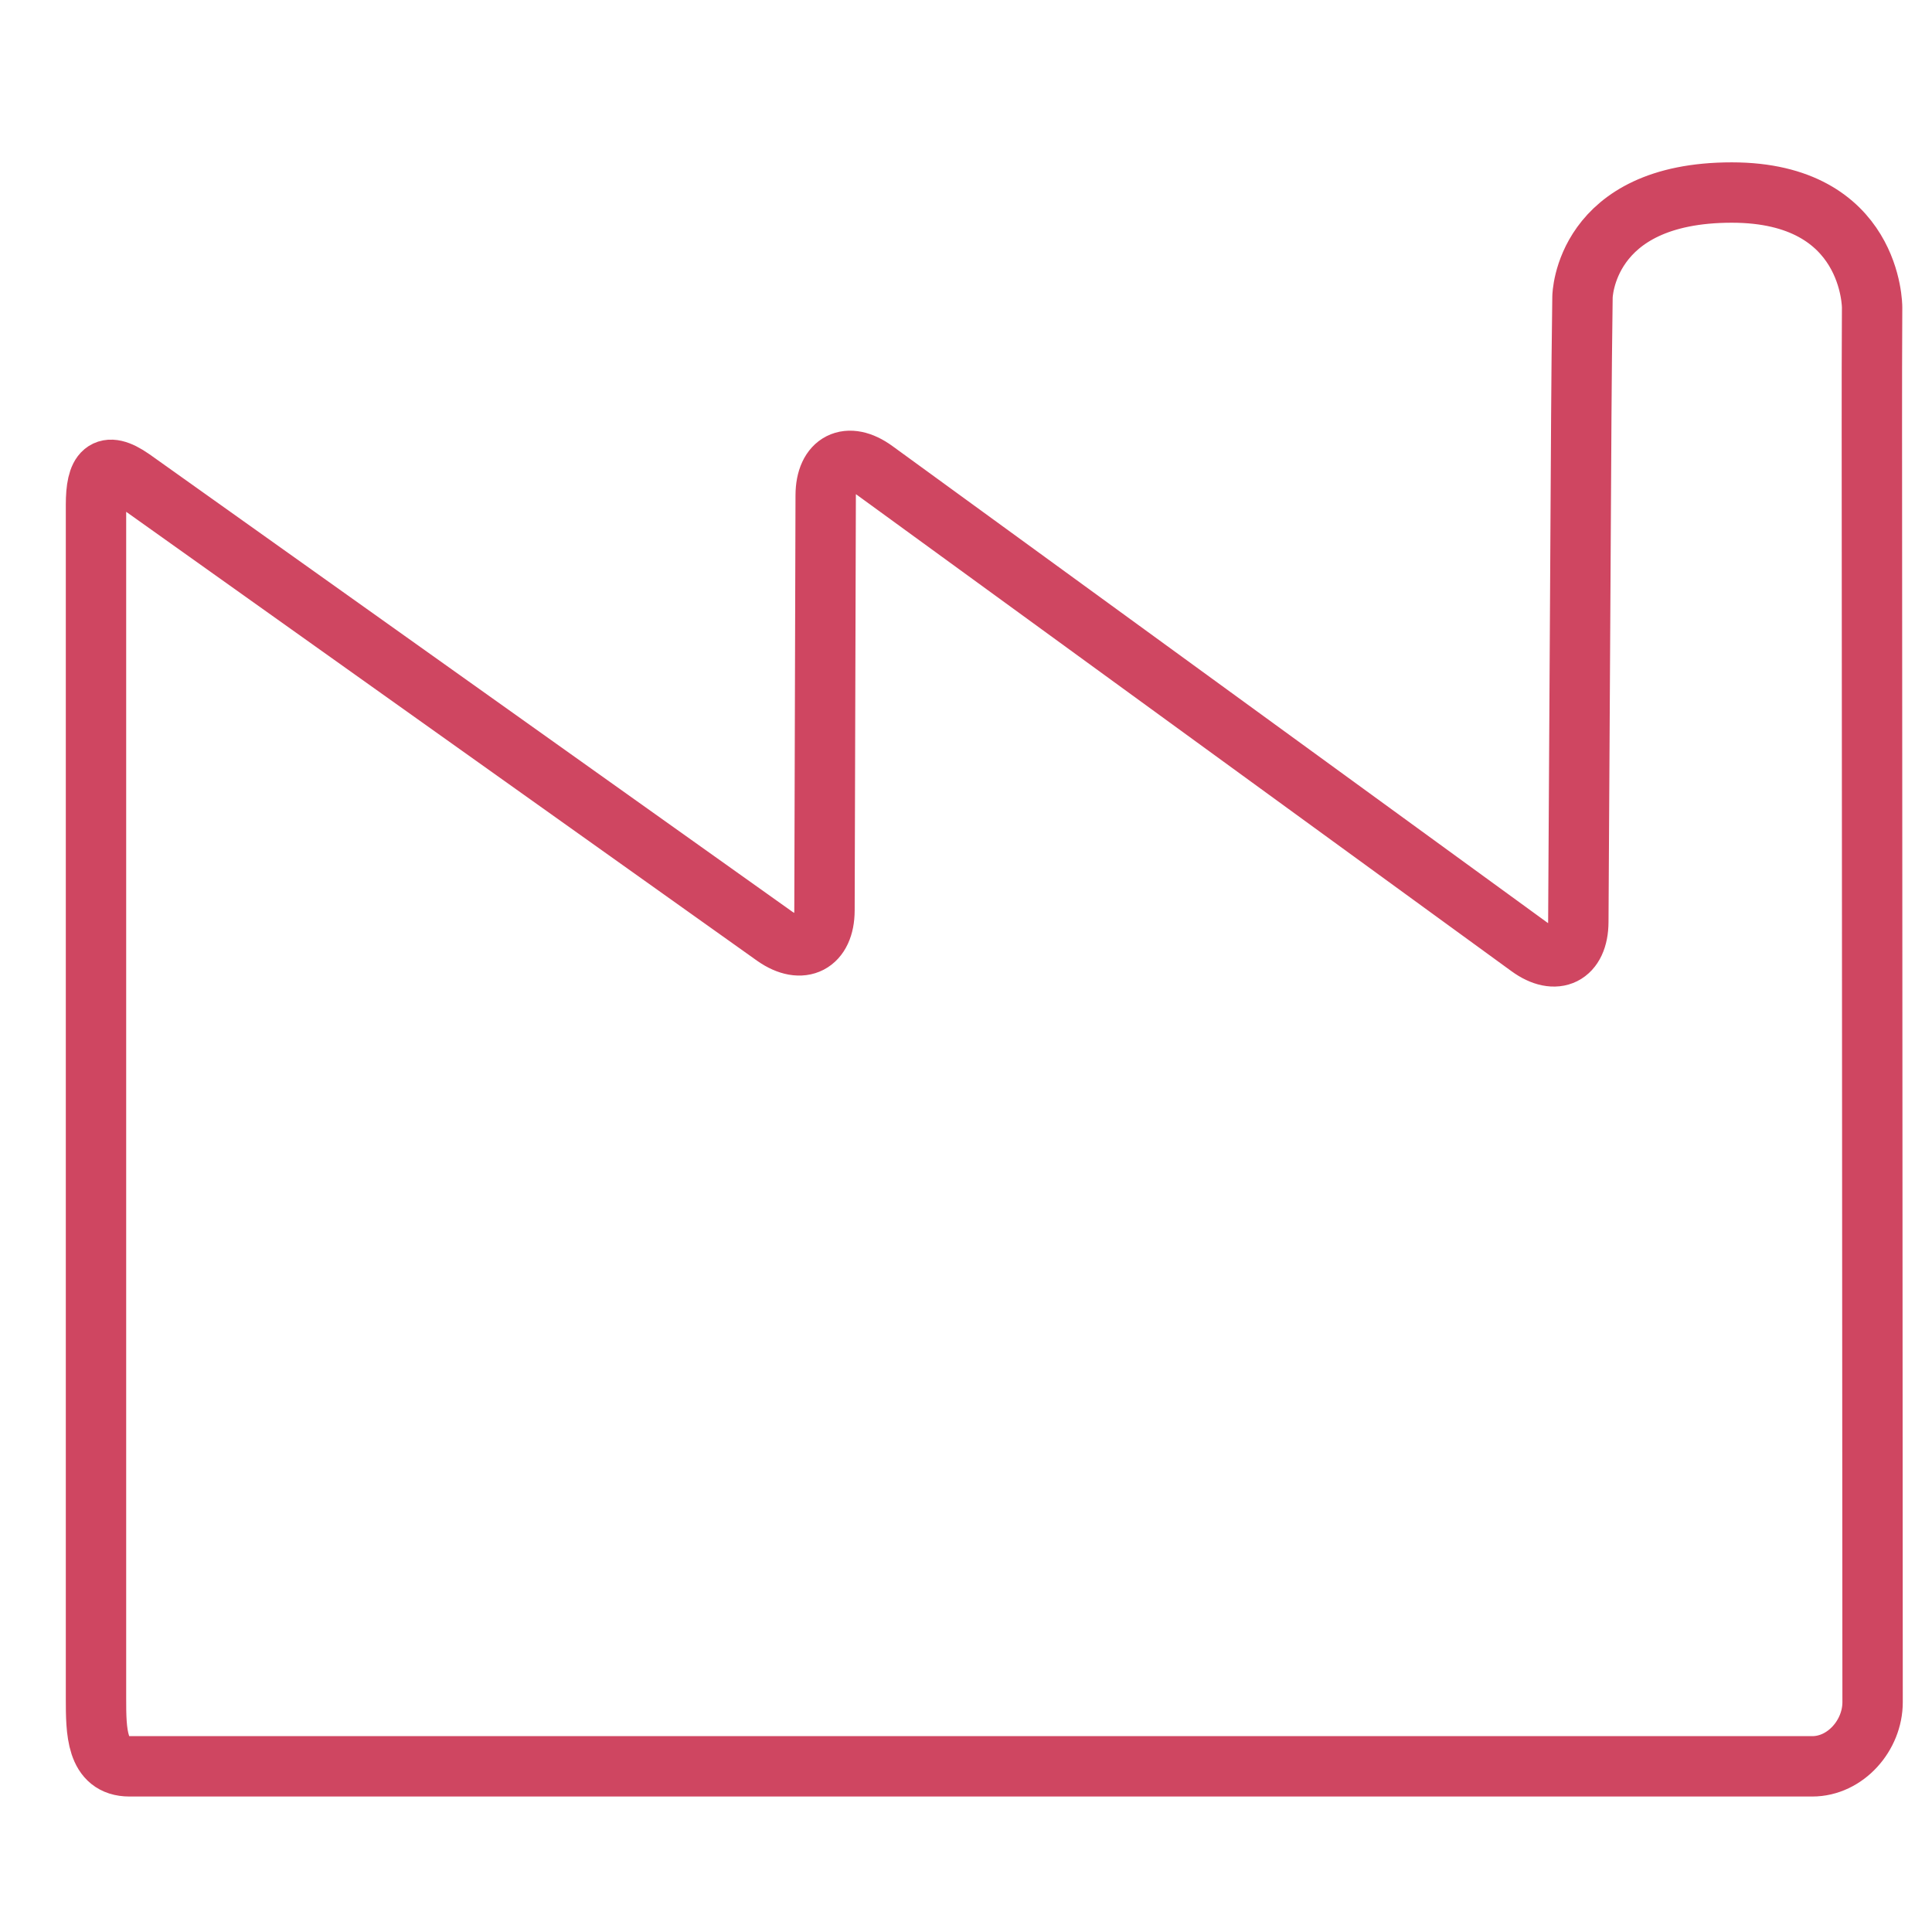
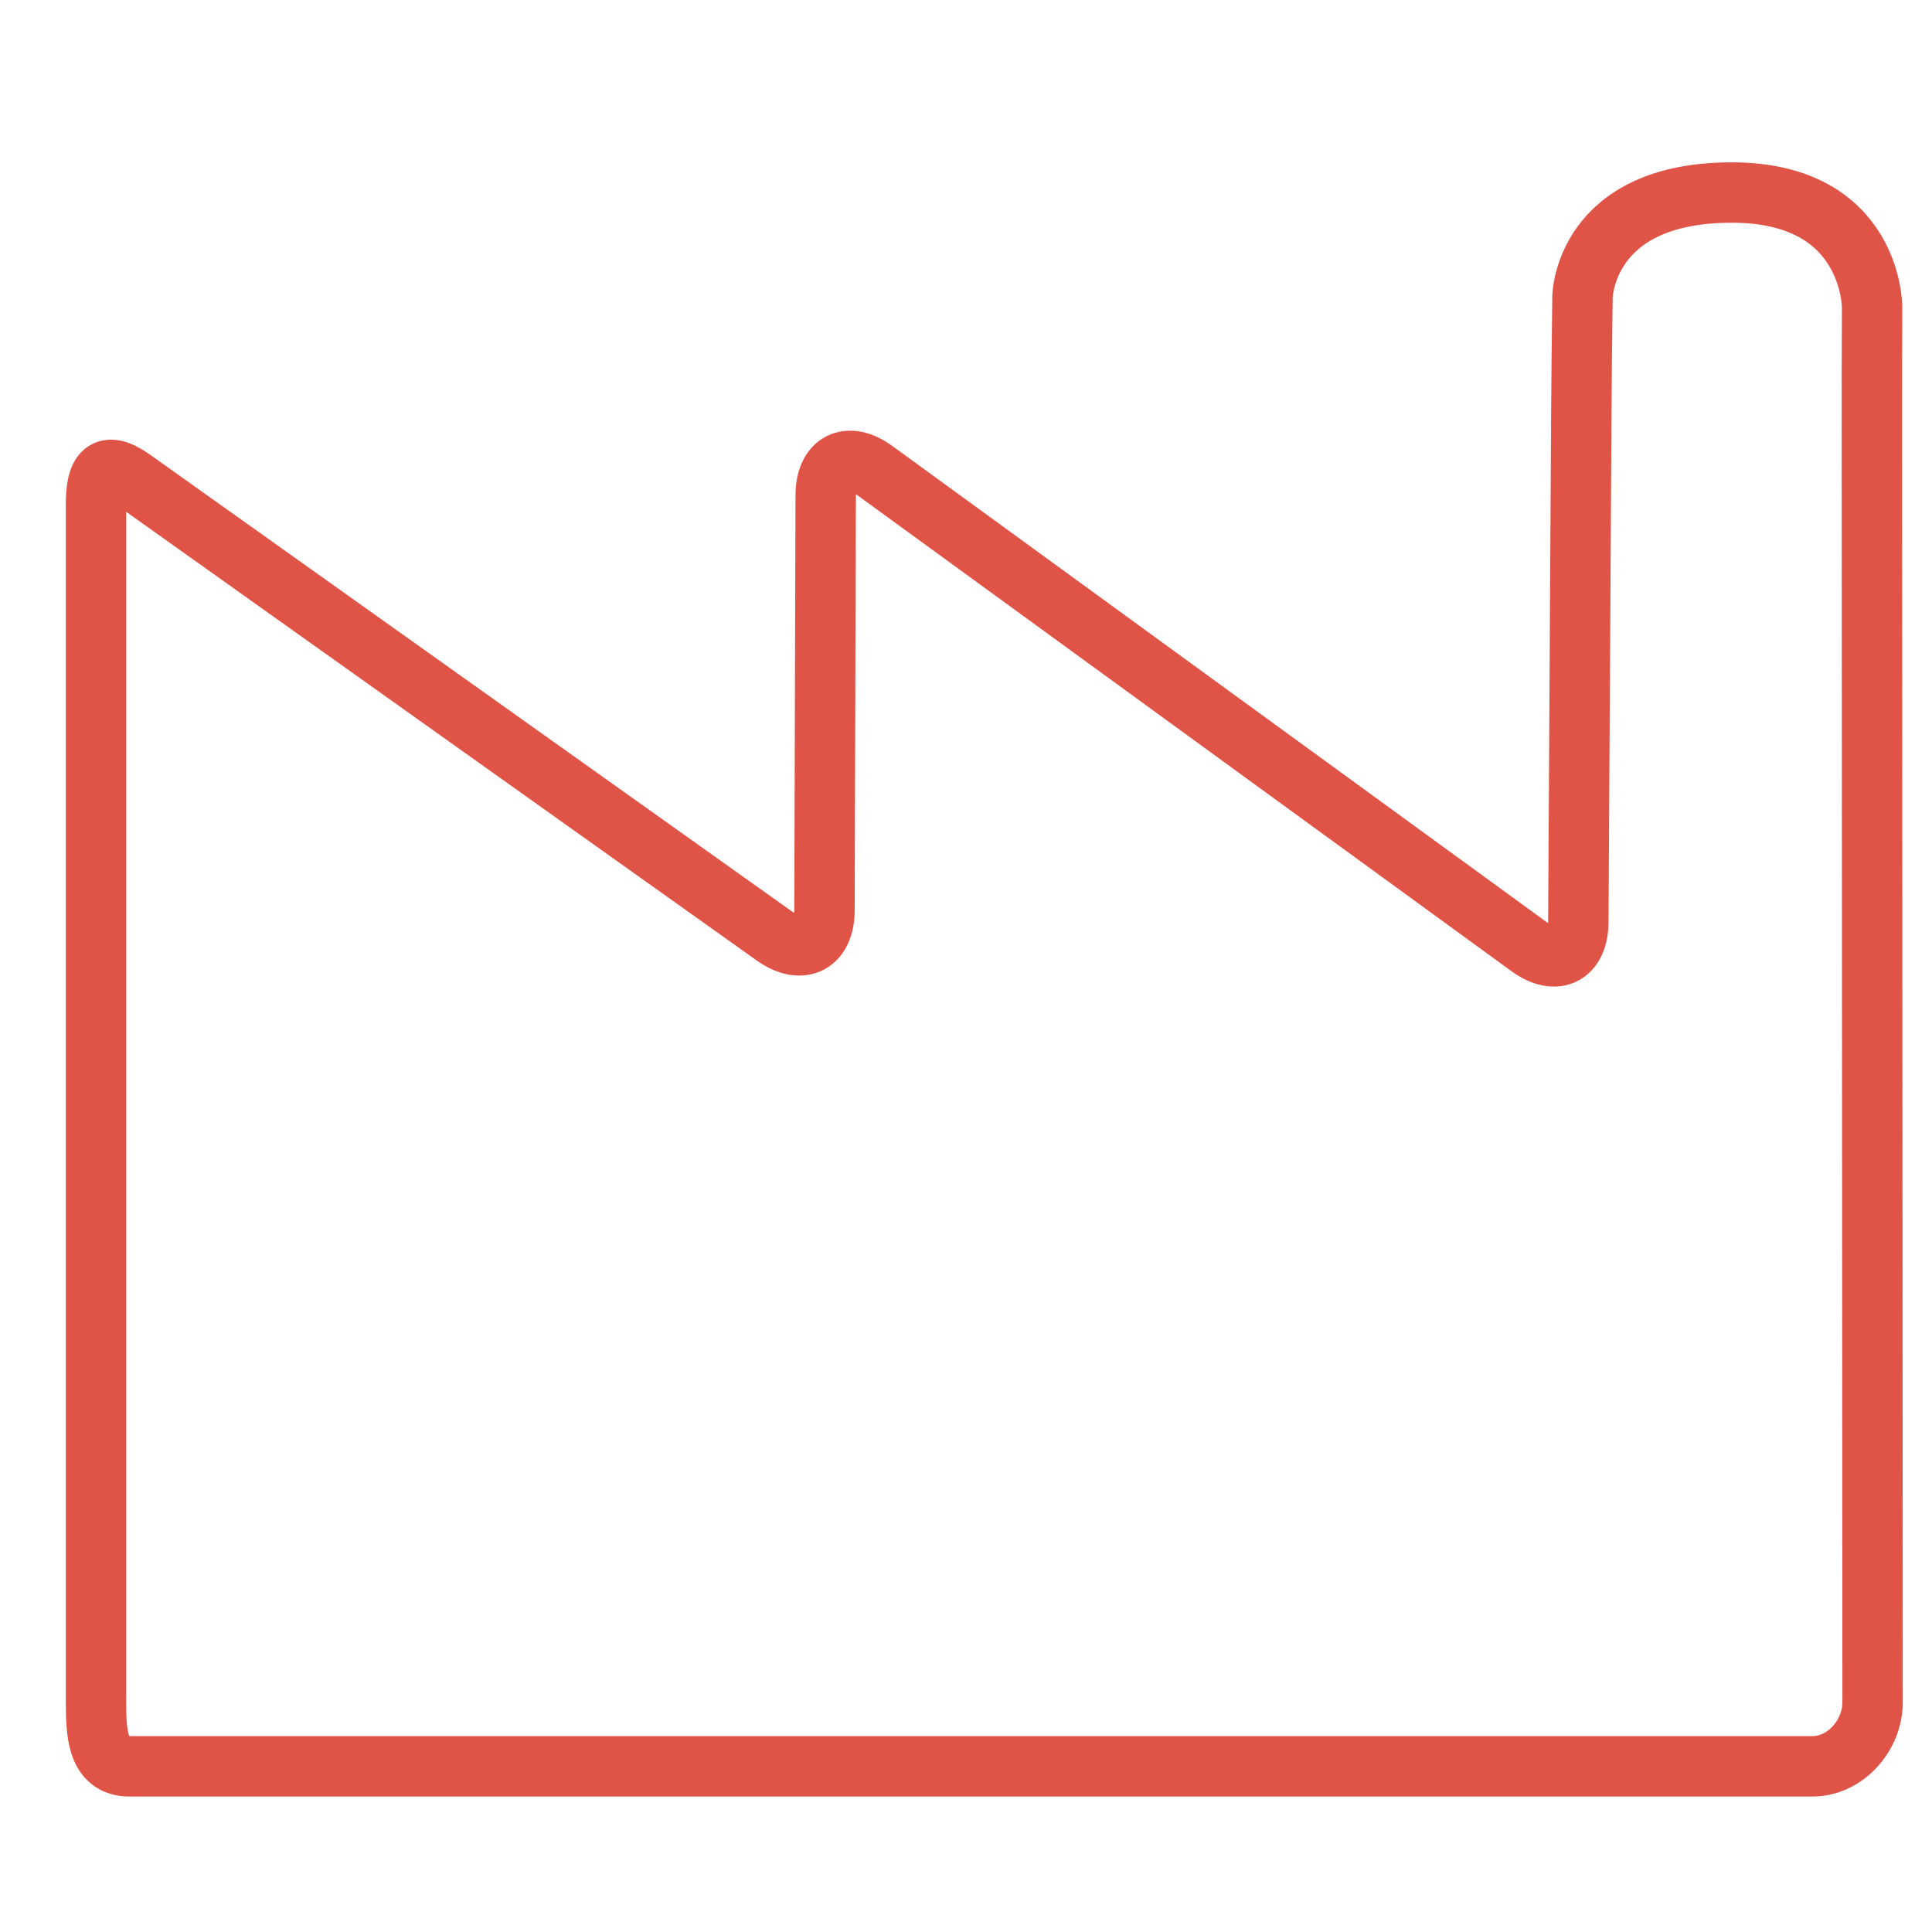
<svg xmlns="http://www.w3.org/2000/svg" version="1.1" id="Layer_1" x="0px" y="0px" width="32px" height="32px" viewBox="0 0 32 32" enable-background="new 0 0 32 32" xml:space="preserve">
  <g id="Picto_Usine_1_">
-     <path fill="none" stroke="#CF4661" stroke-miterlimit="10" d="M1.59,28.129c0,0.55,0.004,1.127,0.554,1.127h27.873   c0.55,0,1-0.514,0.999-1.063L31.004,7.107c-0.001-0.549,0.001-1.466,0.004-2.016c0,0,0.009-1.902-2.324-1.902   c-2.45,0-2.473,1.729-2.473,1.729c-0.008,0.55-0.017,1.448-0.02,1.998l-0.049,8.355c-0.003,0.55-0.37,0.734-0.814,0.41   l-10.84-7.888c-0.444-0.324-0.81-0.139-0.812,0.411l-0.02,6.875c-0.002,0.55-0.372,0.743-0.823,0.429L2.188,7.933   C1.736,7.618,1.59,7.812,1.59,8.361V28.129z" />
+     <path fill="none" stroke="#DF5446" stroke-miterlimit="10" d="M1.59,28.129c0,0.55,0.004,1.127,0.554,1.127h27.873   c0.55,0,1-0.514,0.999-1.063L31.004,7.107c-0.001-0.549,0.001-1.466,0.004-2.016c0,0,0.009-1.902-2.324-1.902   c-2.45,0-2.473,1.729-2.473,1.729c-0.008,0.55-0.017,1.448-0.02,1.998l-0.049,8.355c-0.003,0.55-0.37,0.734-0.814,0.41   l-10.84-7.888c-0.444-0.324-0.81-0.139-0.812,0.411l-0.02,6.875c-0.002,0.55-0.372,0.743-0.823,0.429L2.188,7.933   C1.736,7.618,1.59,7.812,1.59,8.361V28.129z" />
  </g>
</svg>
